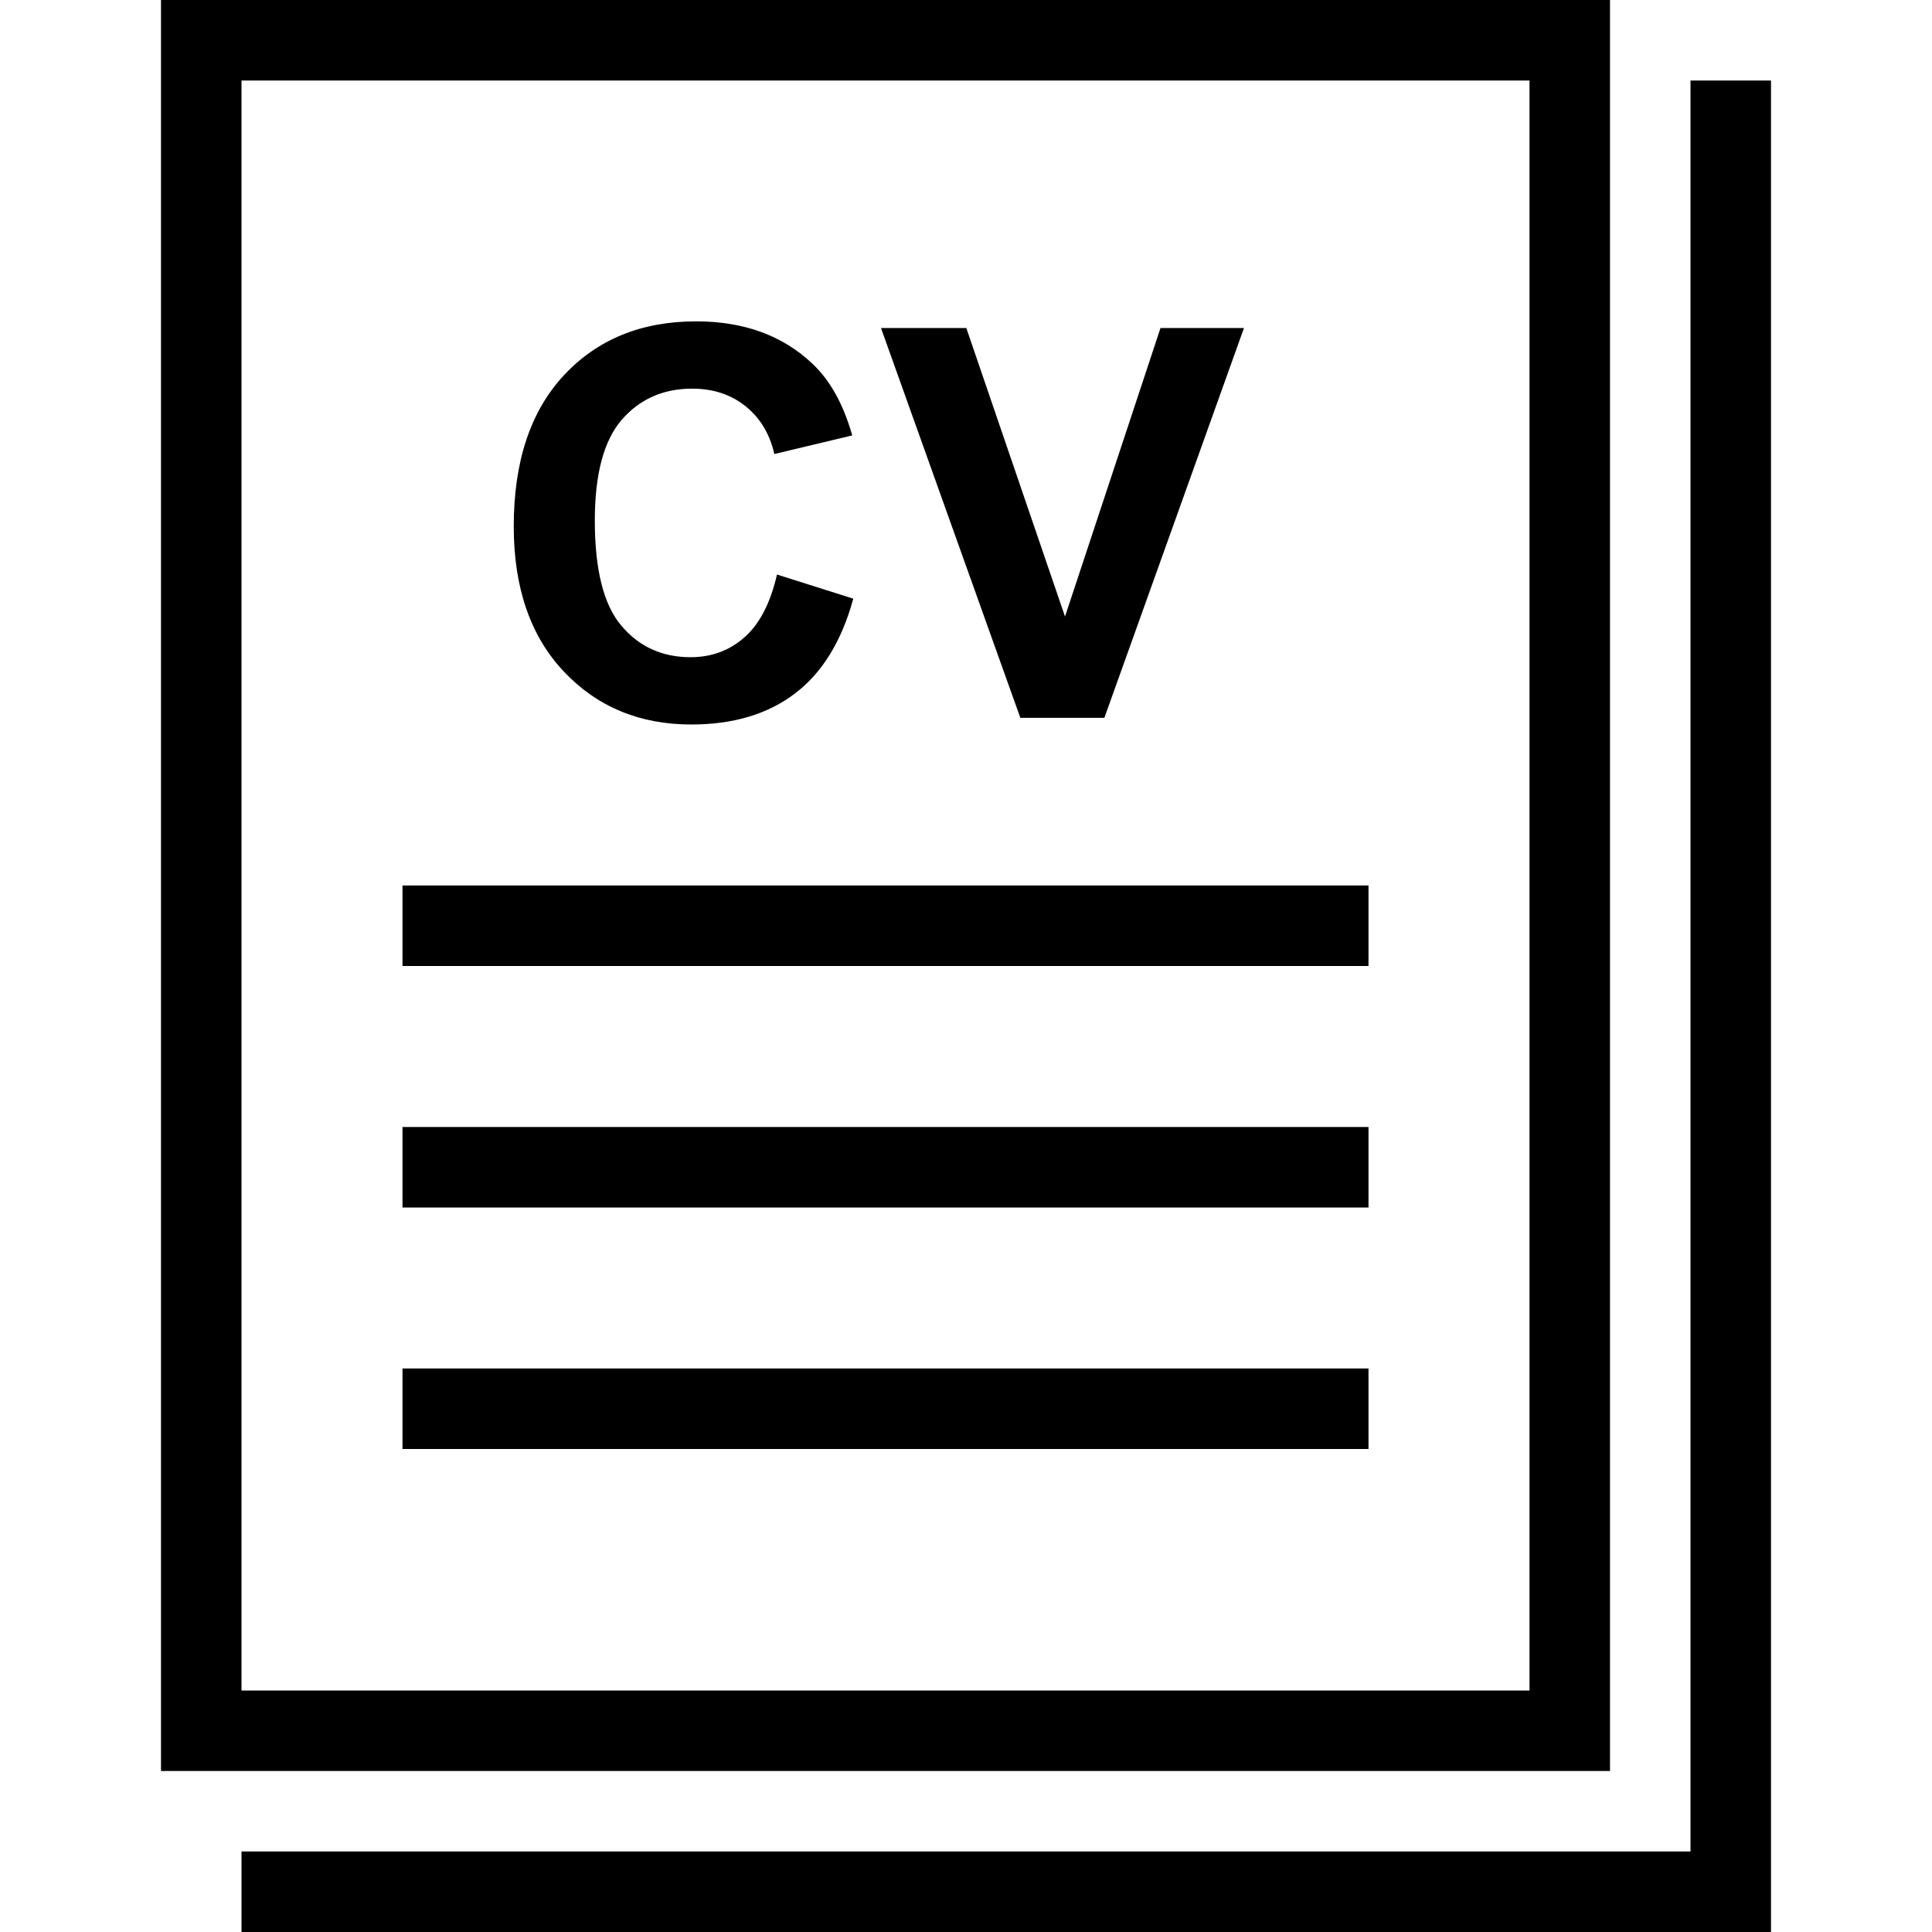
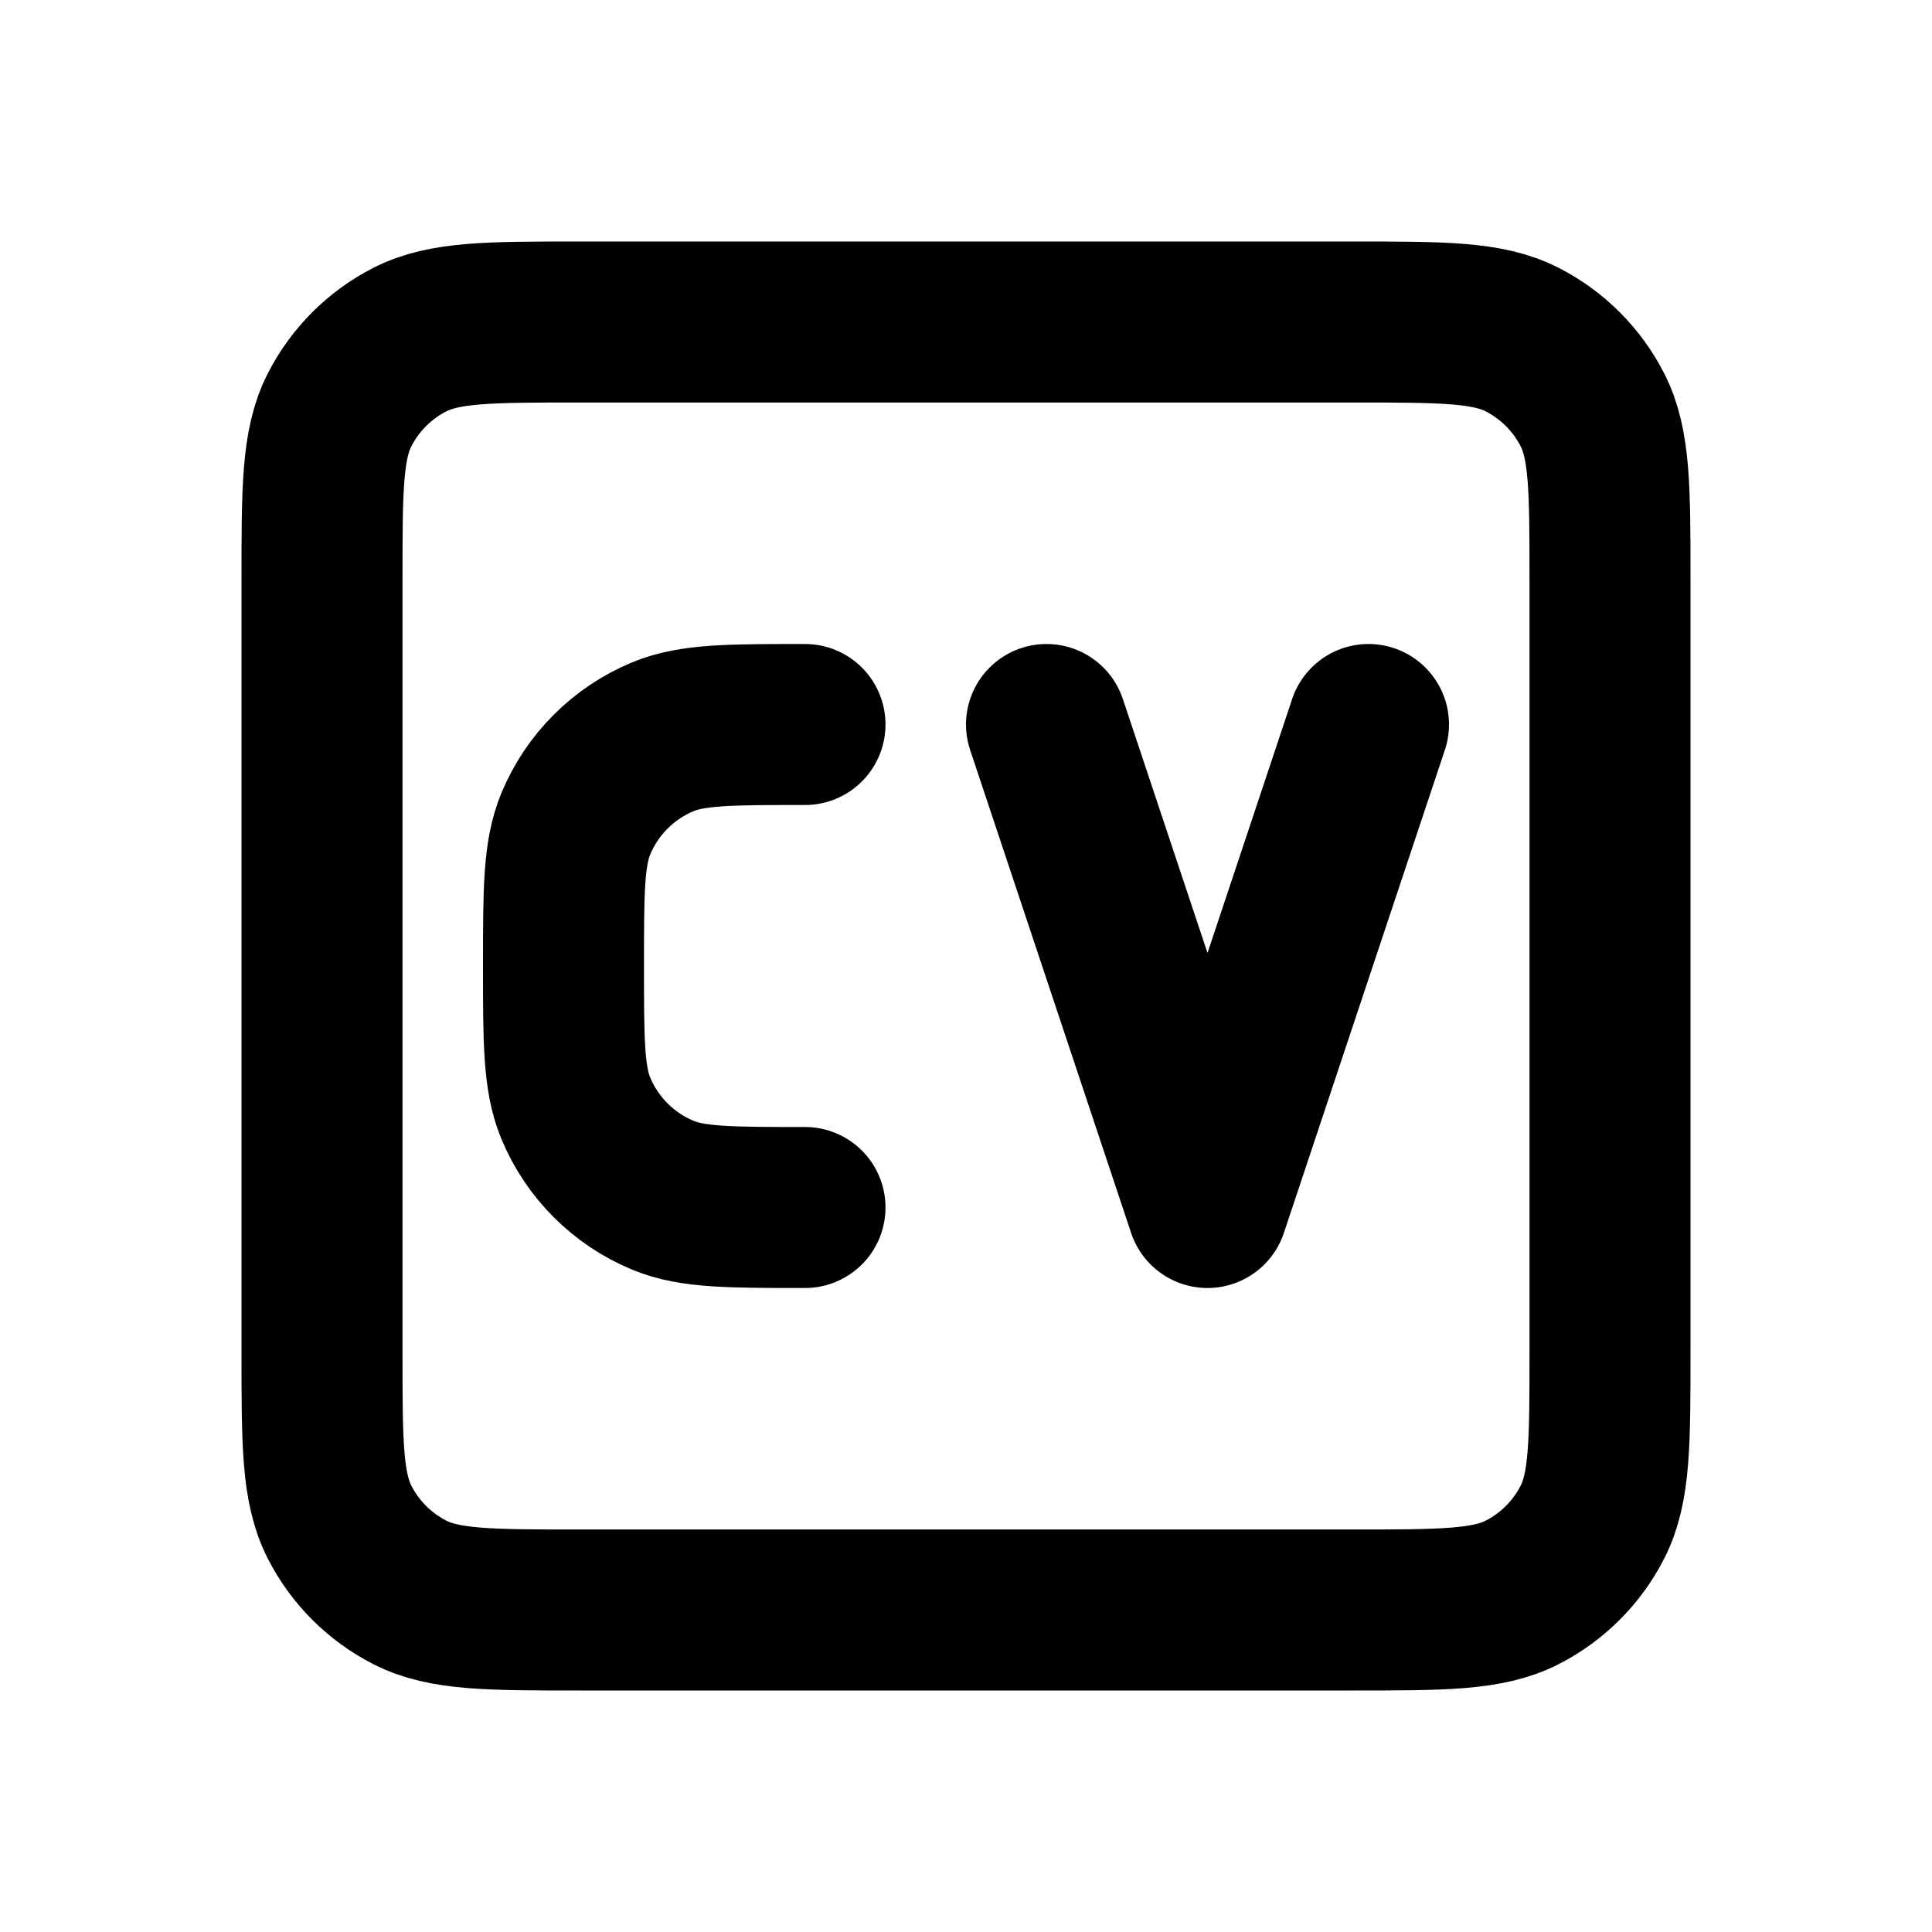
- <svg xmlns="http://www.w3.org/2000/svg" width="24" height="24" fill-rule="evenodd" clip-rule="evenodd">
-   <path d="M3 24h19v-23h-1v22h-18v1zm17-24h-18v22h18v-22zm-1 1h-16v20h16v-20zm-2 16h-12v1h12v-1zm0-3h-12v1h12v-1zm0-3h-12v1h12v-1zm-7.348-3.863l.948.3c-.145.529-.387.922-.725 1.178-.338.257-.767.385-1.287.385-.643 0-1.171-.22-1.585-.659-.414-.439-.621-1.04-.621-1.802 0-.806.208-1.432.624-1.878.416-.446.963-.669 1.642-.669.592 0 1.073.175 1.443.525.221.207.386.505.496.892l-.968.231c-.057-.251-.177-.449-.358-.594-.182-.146-.403-.218-.663-.218-.359 0-.65.129-.874.386-.223.258-.335.675-.335 1.252 0 .613.11 1.049.331 1.308.22.26.506.39.858.39.26 0 .484-.082.671-.248.187-.165.322-.425.403-.779zm3.023 1.78l-1.731-4.842h1.06l1.226 3.584 1.186-3.584h1.037l-1.734 4.842h-1.044z" />
+ <svg xmlns="http://www.w3.org/2000/svg" width="800px" height="800px" viewBox="0 0 24 24" fill="none">
+   <path d="M13 9L15 15L17 9M10 15C9.068 15 8.602 15 8.235 14.848C7.745 14.645 7.355 14.255 7.152 13.765C7 13.398 7 12.932 7 12C7 11.068 7 10.602 7.152 10.235C7.355 9.745 7.745 9.355 8.235 9.152C8.602 9 9.068 9 10 9M7.2 20H16.8C17.92 20 18.48 20 18.908 19.782C19.284 19.59 19.59 19.284 19.782 18.908C20 18.48 20 17.92 20 16.8V7.2C20 6.08 20 5.52 19.782 5.092C19.59 4.716 19.284 4.41 18.908 4.218C18.48 4 17.92 4 16.8 4H7.2C6.08 4 5.52 4 5.092 4.218C4.716 4.41 4.41 4.716 4.218 5.092C4 5.52 4 6.08 4 7.2V16.8C4 17.92 4 18.48 4.218 18.908C4.41 19.284 4.716 19.59 5.092 19.782C5.52 20 6.08 20 7.2 20Z" stroke="#000000" stroke-width="2" stroke-linecap="round" stroke-linejoin="round" />
</svg>
